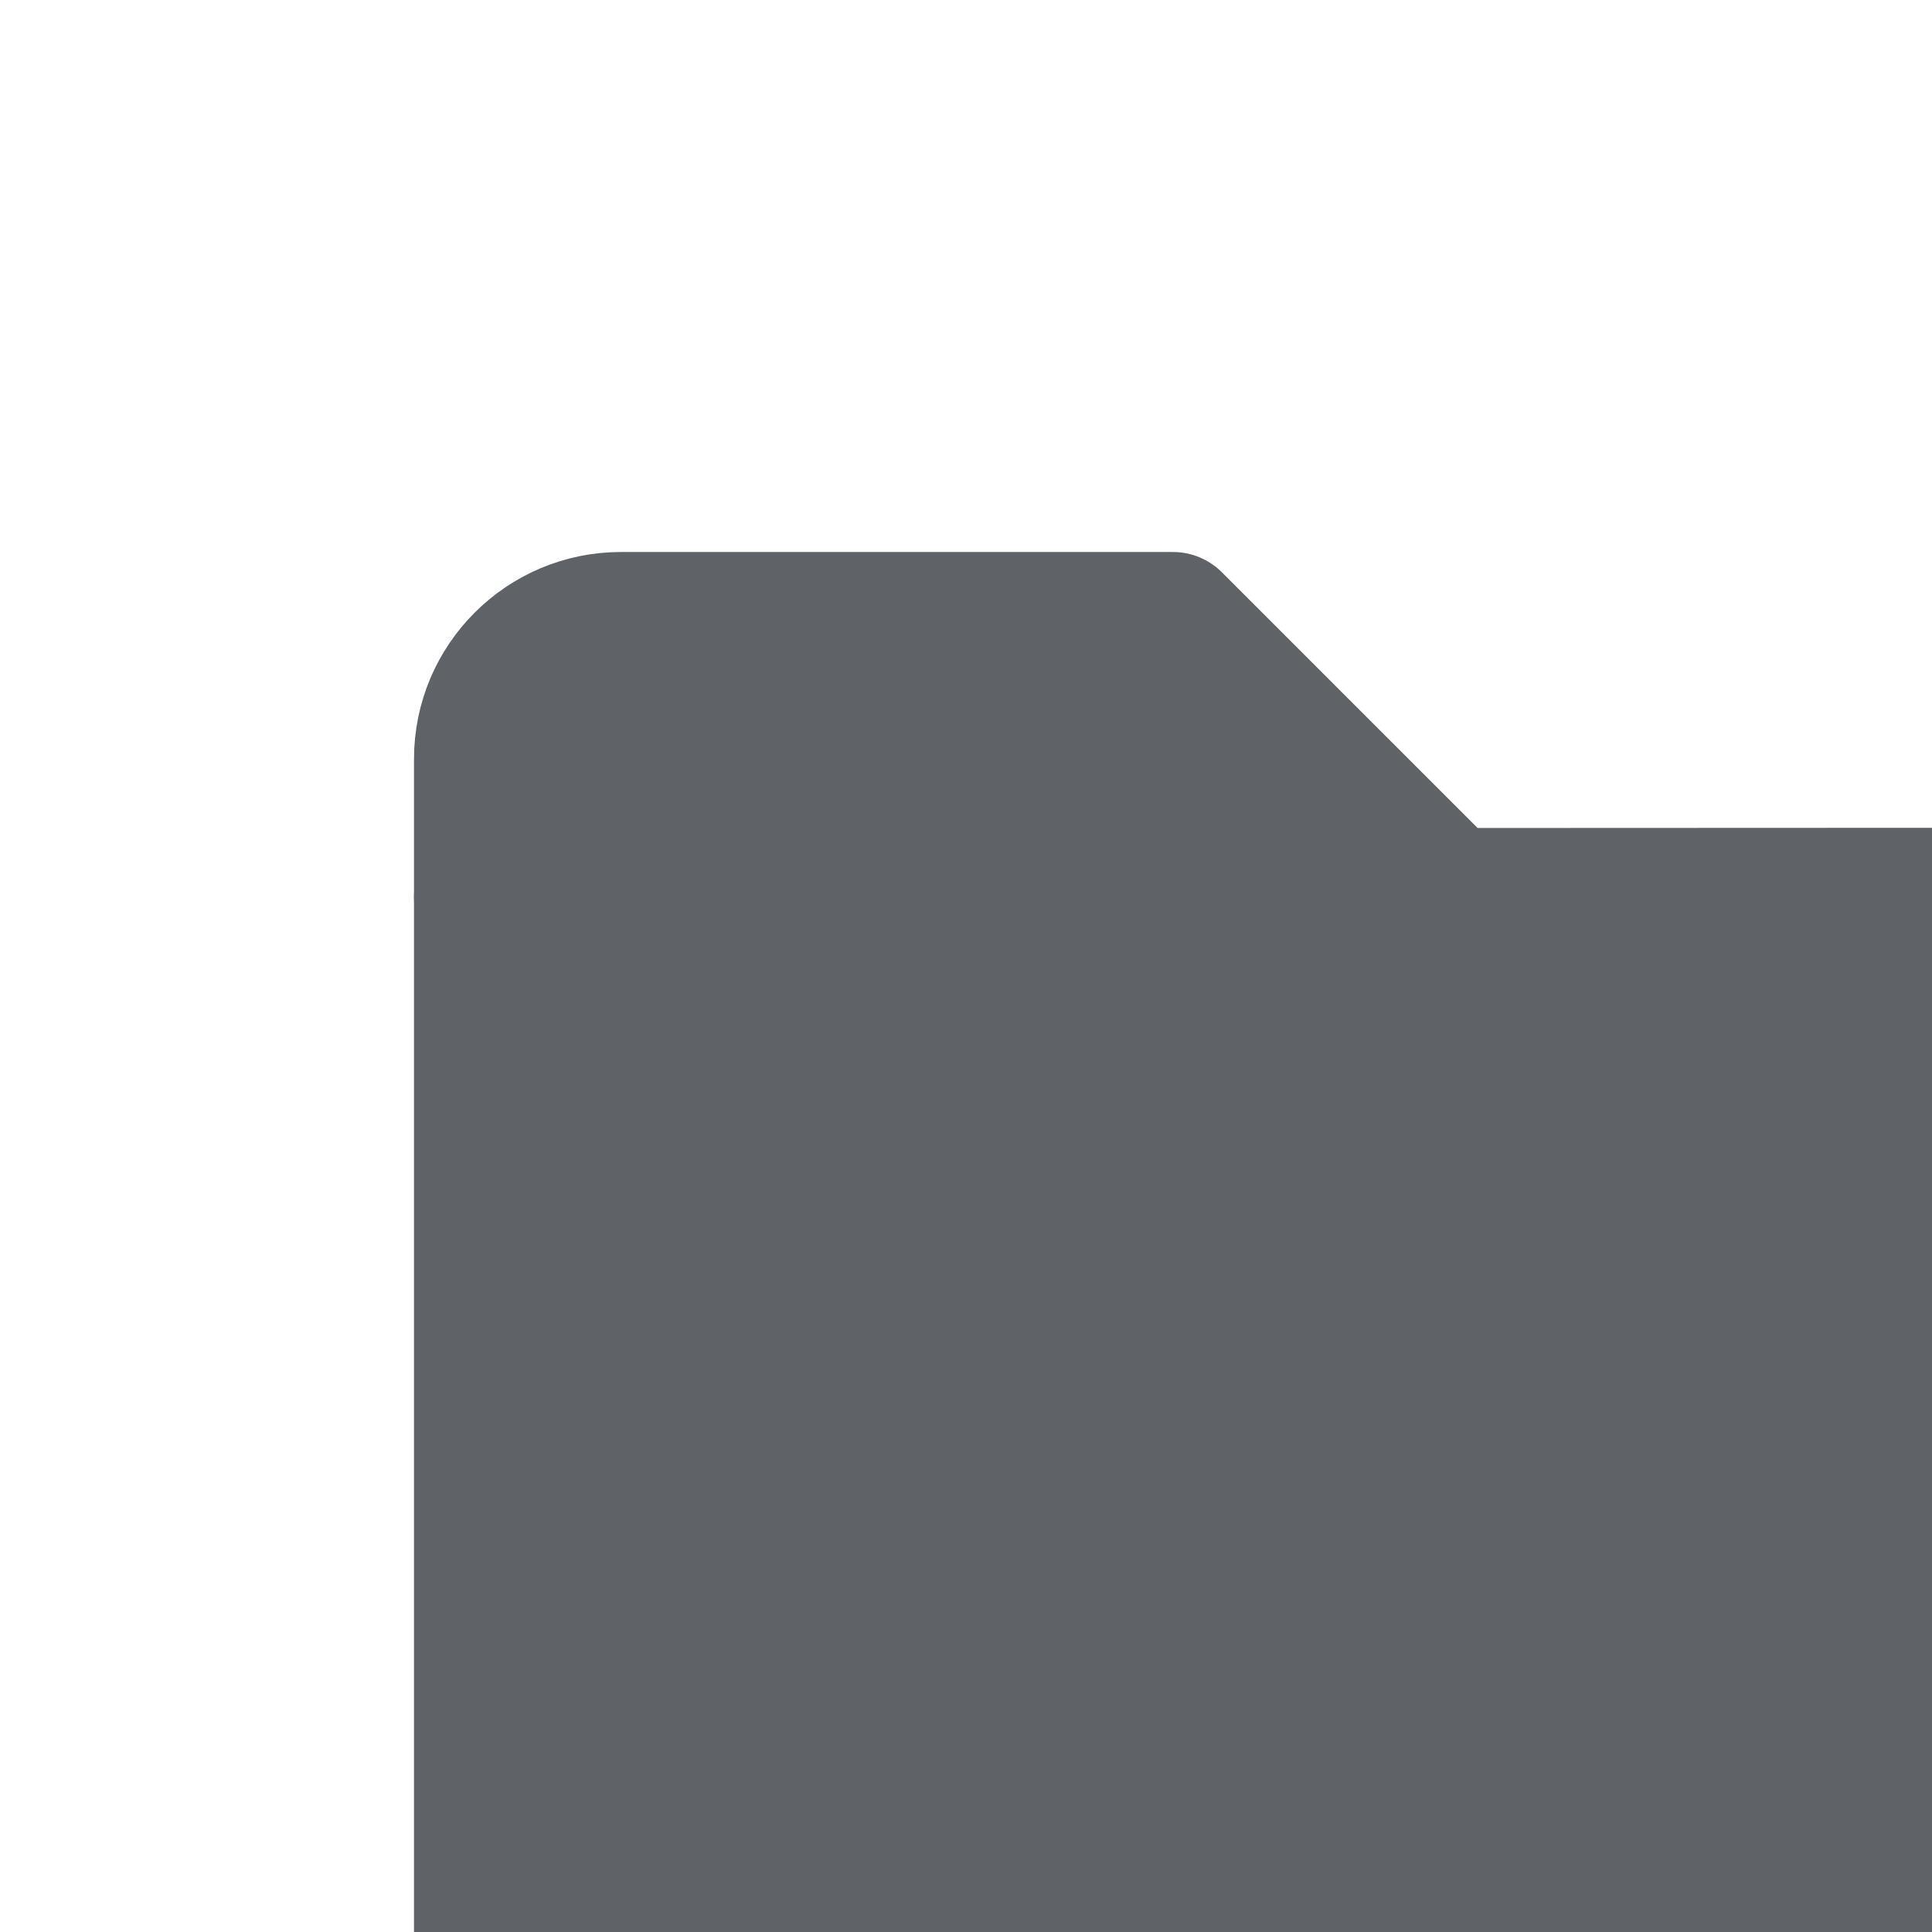
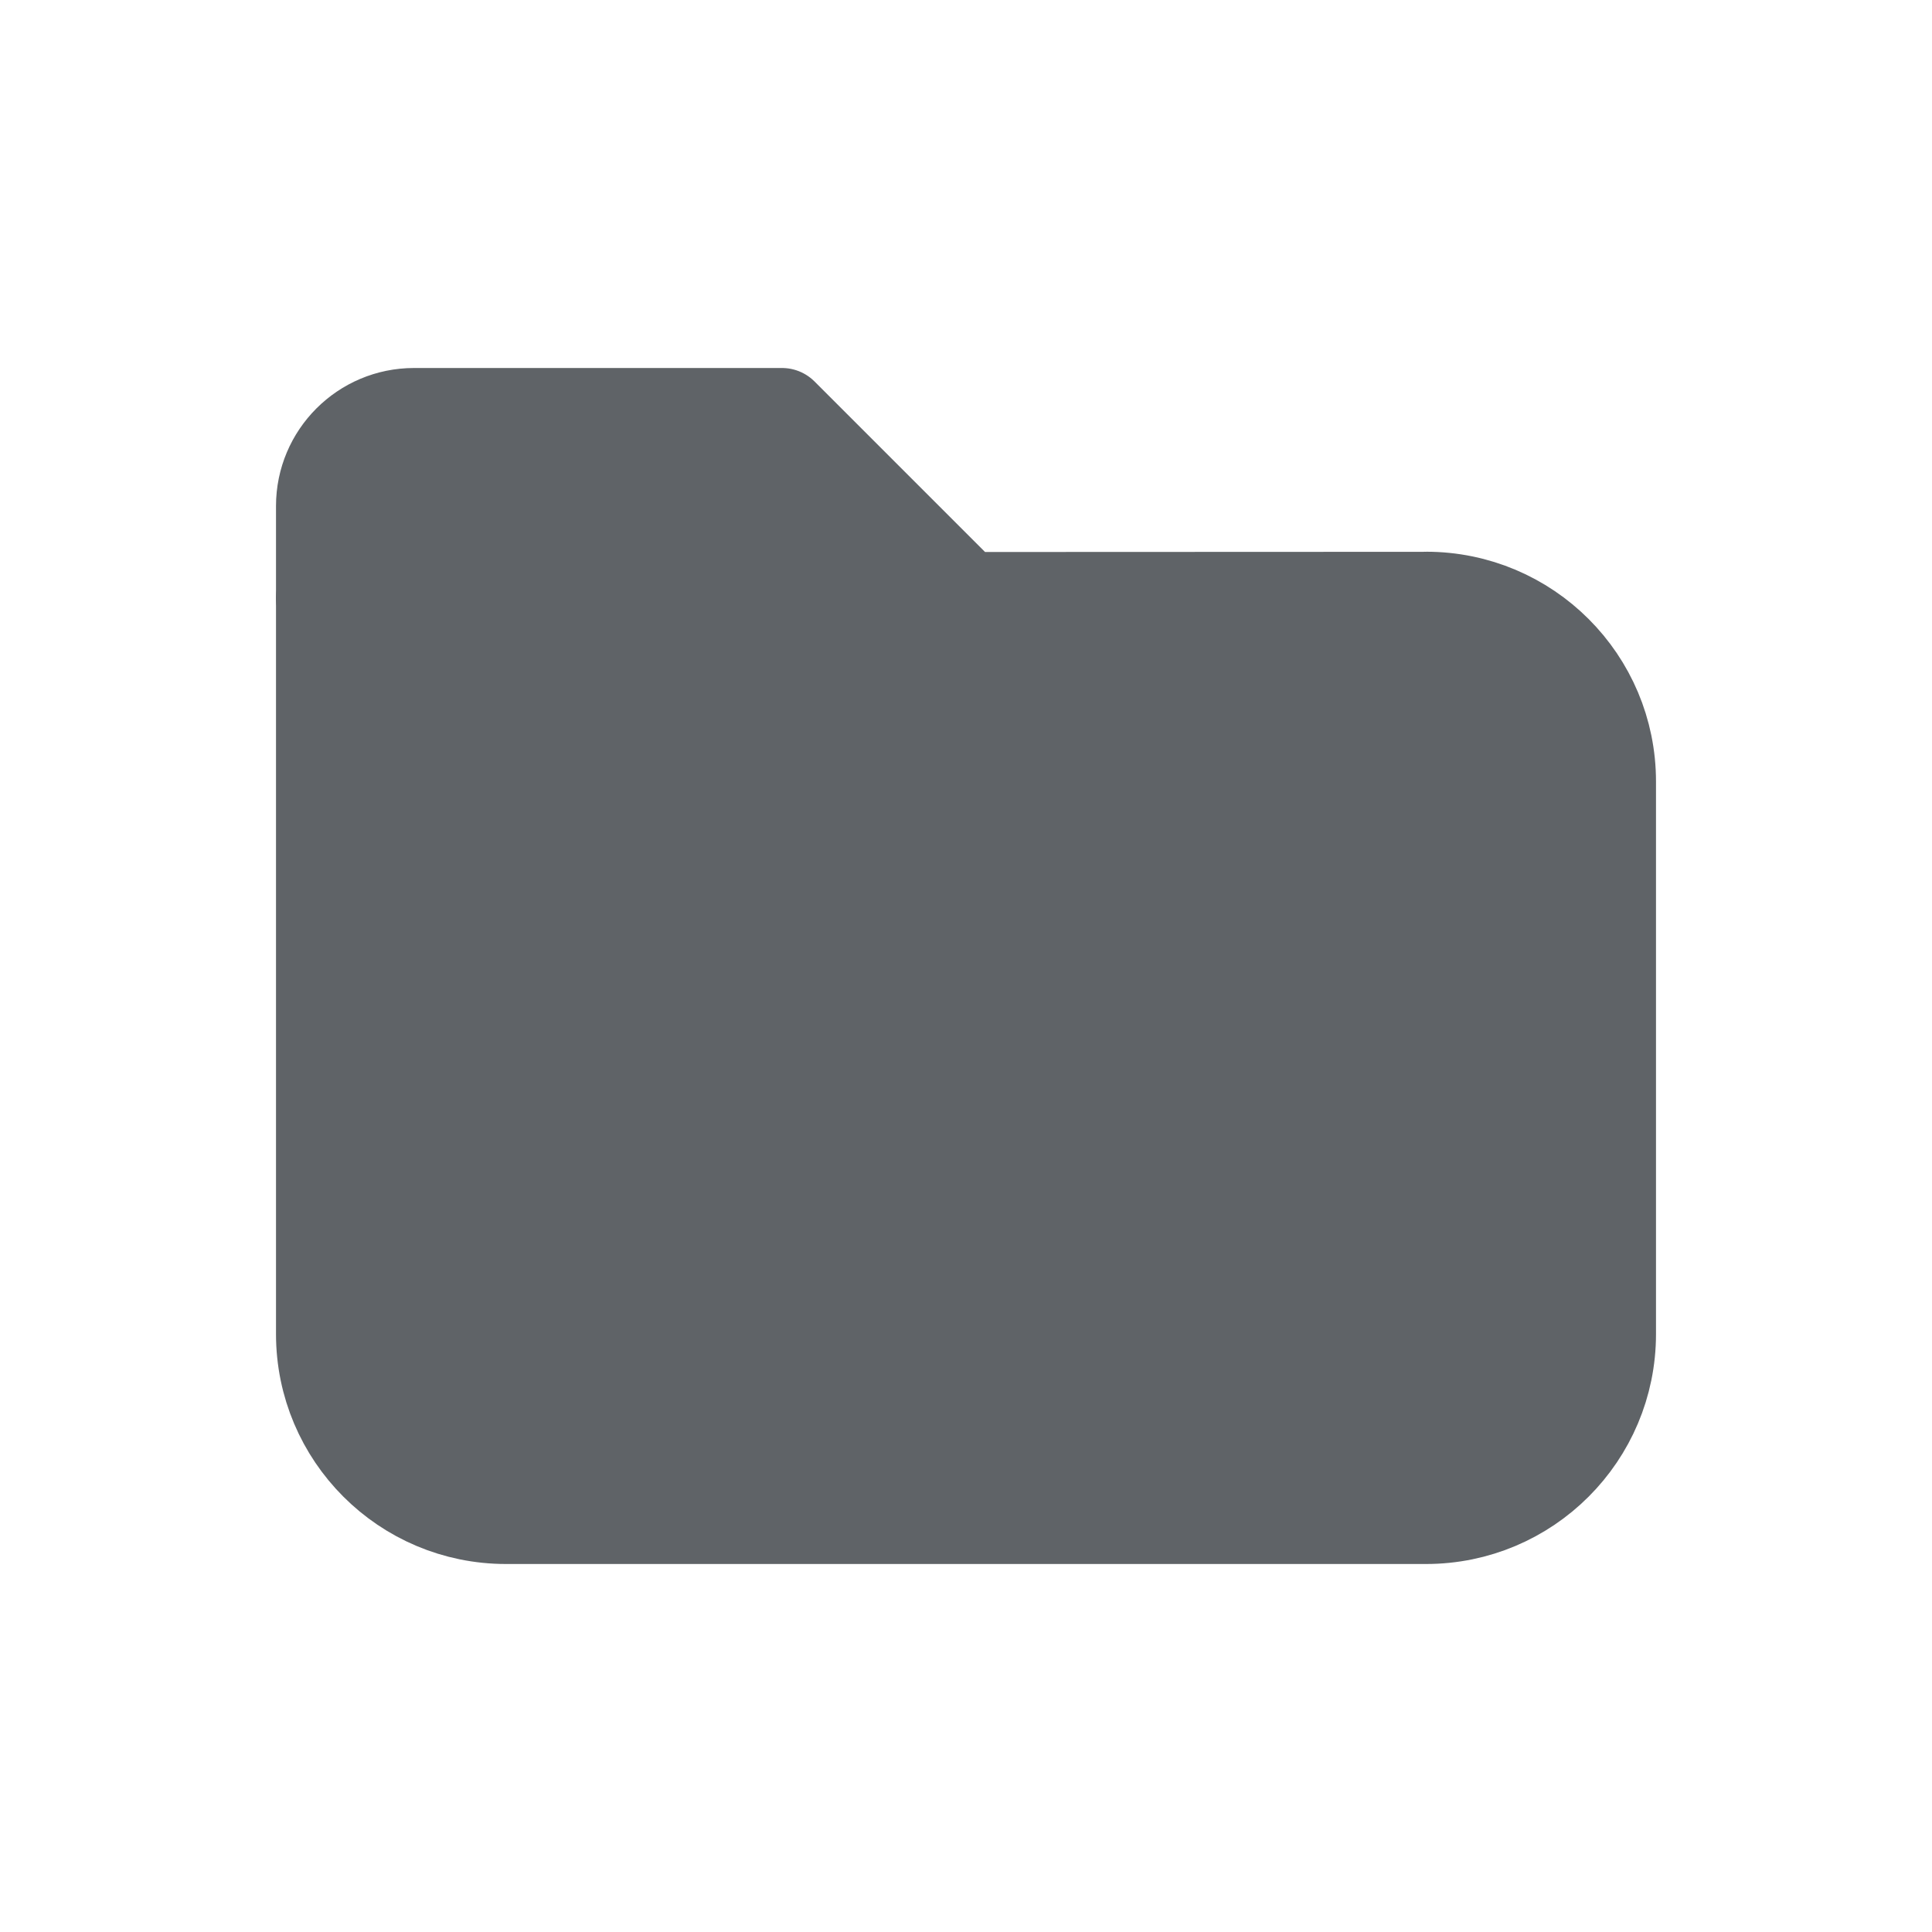
- <svg xmlns="http://www.w3.org/2000/svg" height="14" viewBox="0 0 14 14" width="14">
+ <svg xmlns="http://www.w3.org/2000/svg" height="21" viewBox="0 0 21 21" width="21">
  <g fill="#5f6367" fill-rule="evenodd" stroke="#5f6367" stroke-linecap="round" stroke-linejoin="round" transform="translate(3 4)">
    <path d="m.5 1.5v9c0 1.105.895 2 2 2h10c1.105 0 2-.895 2-2v-6.003c.001-1.105-.895-2-1.999-2-0 0-.001 0-.001.001l-5.0.002-2-2h-4c-.552 0-1 .448-1 1z" />
    <path d="m.5 2.5h7" />
  </g>
</svg>
